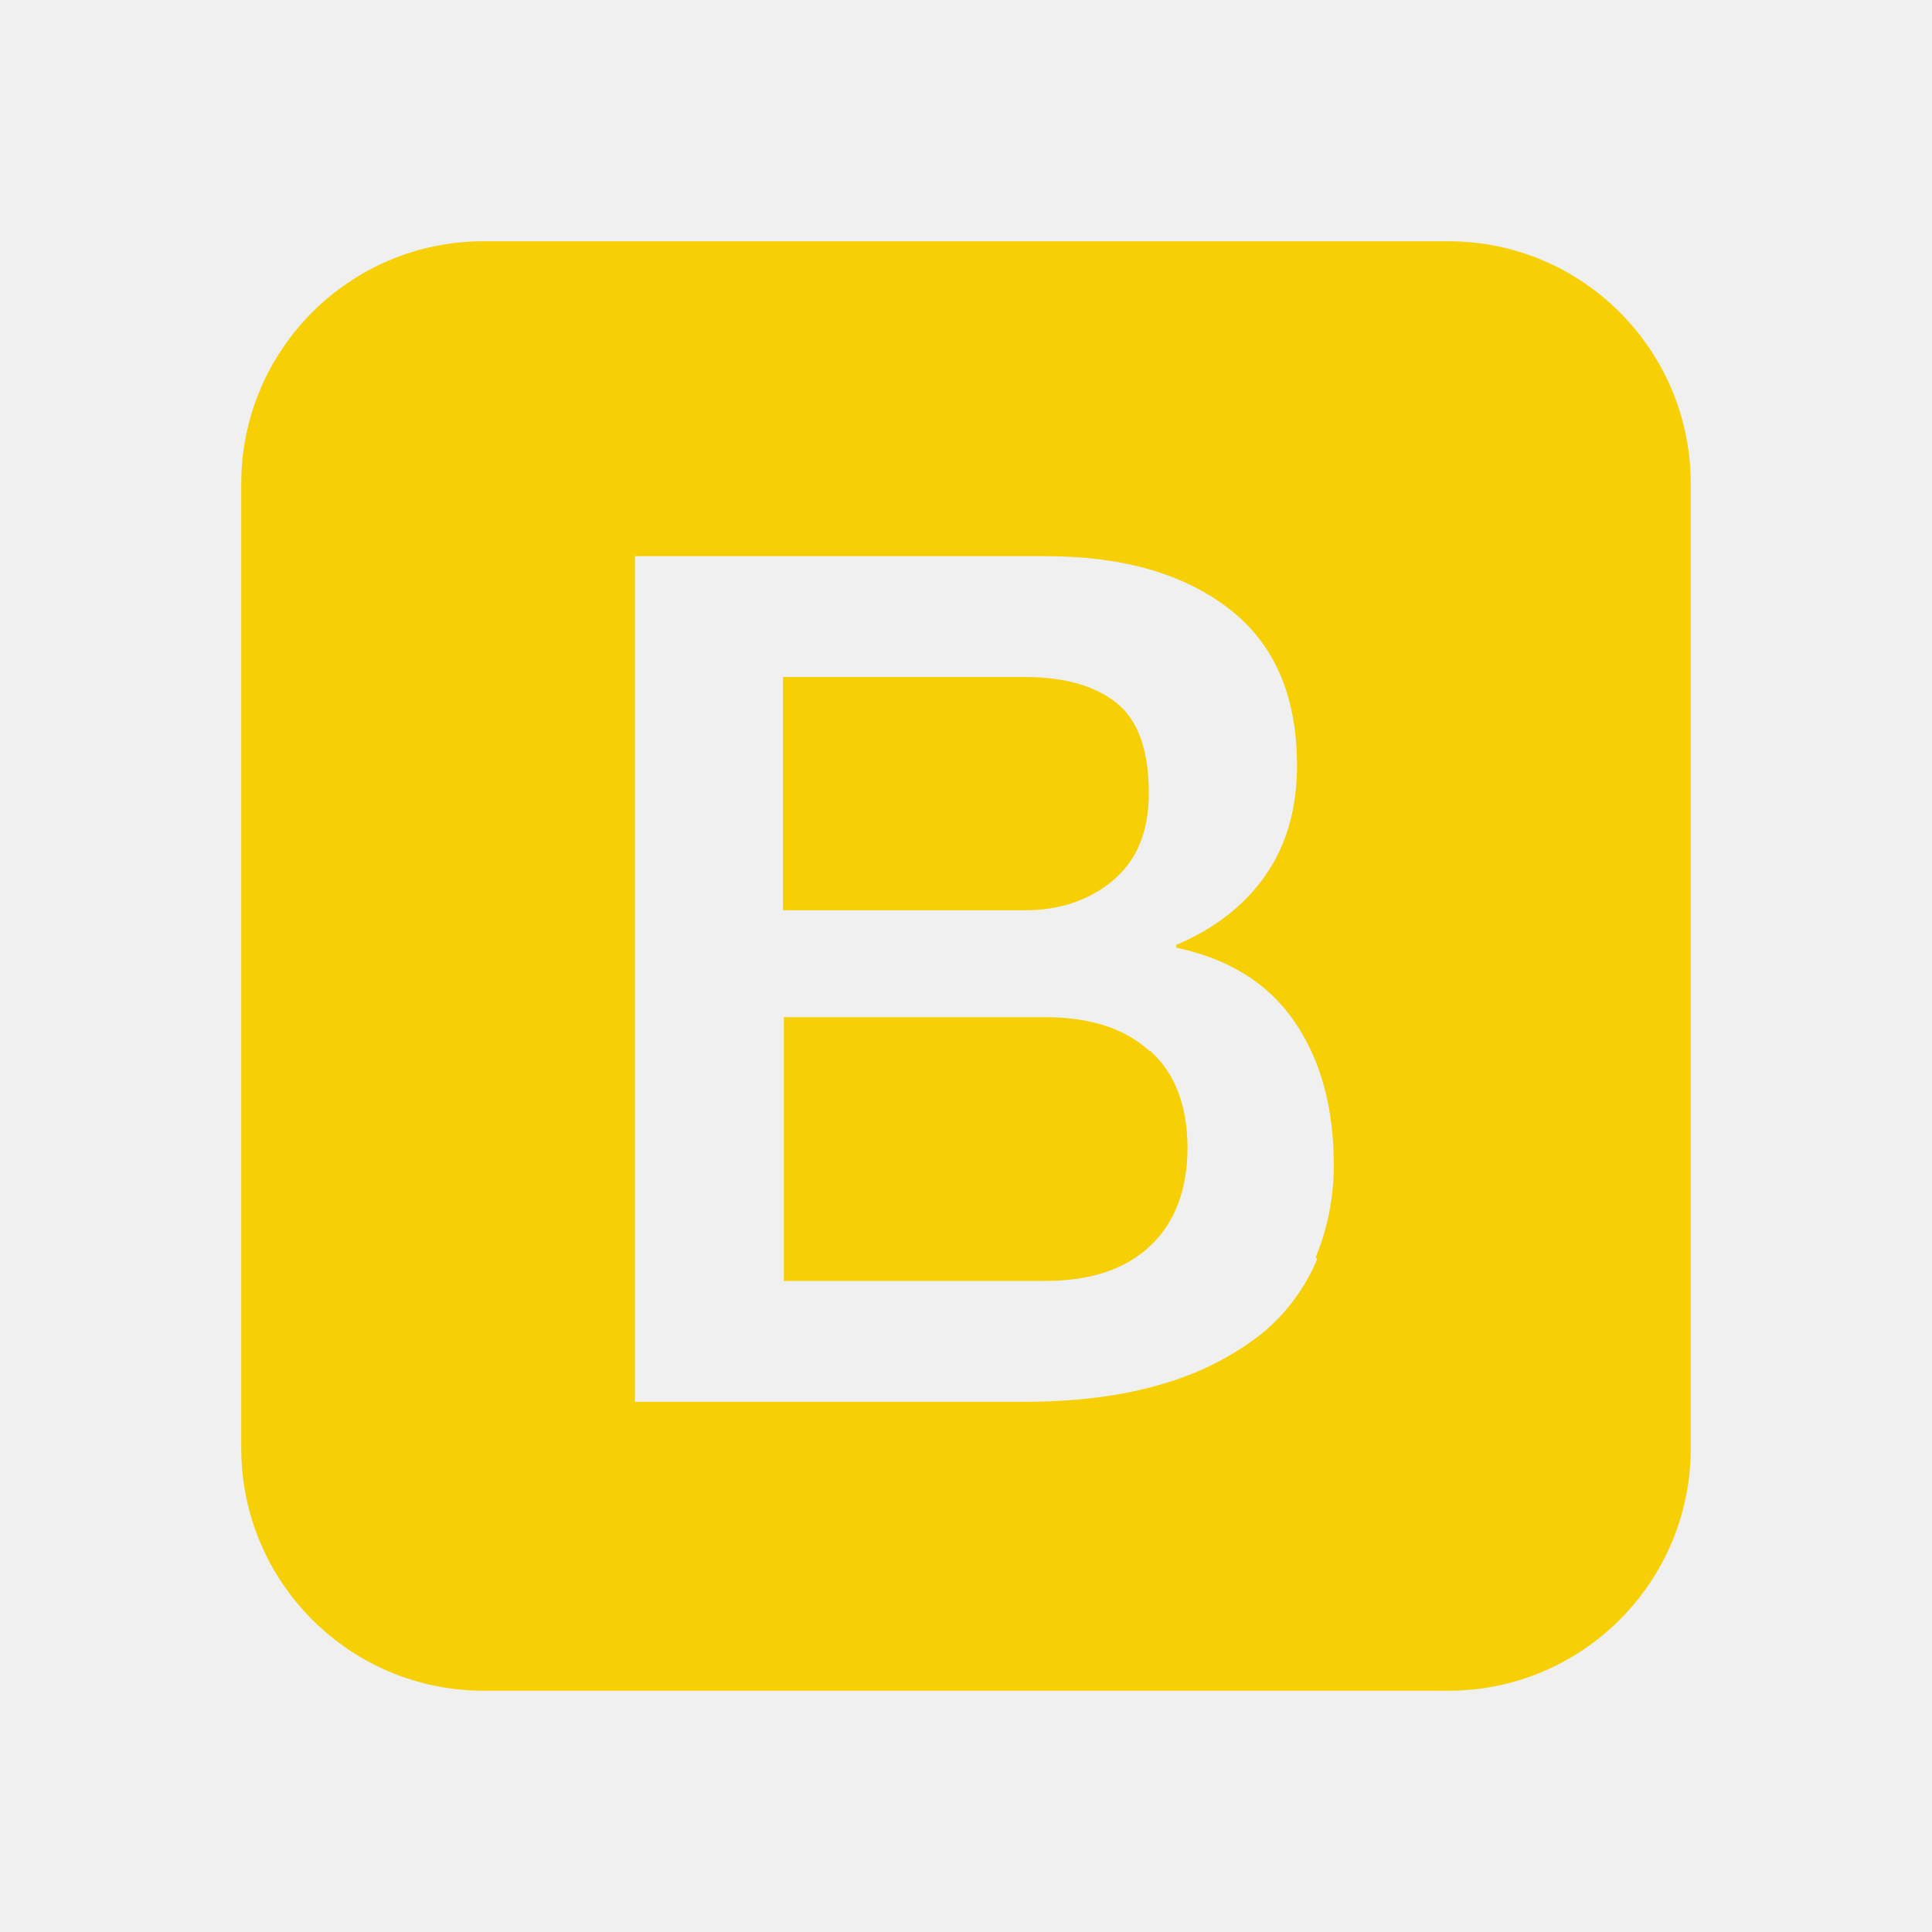
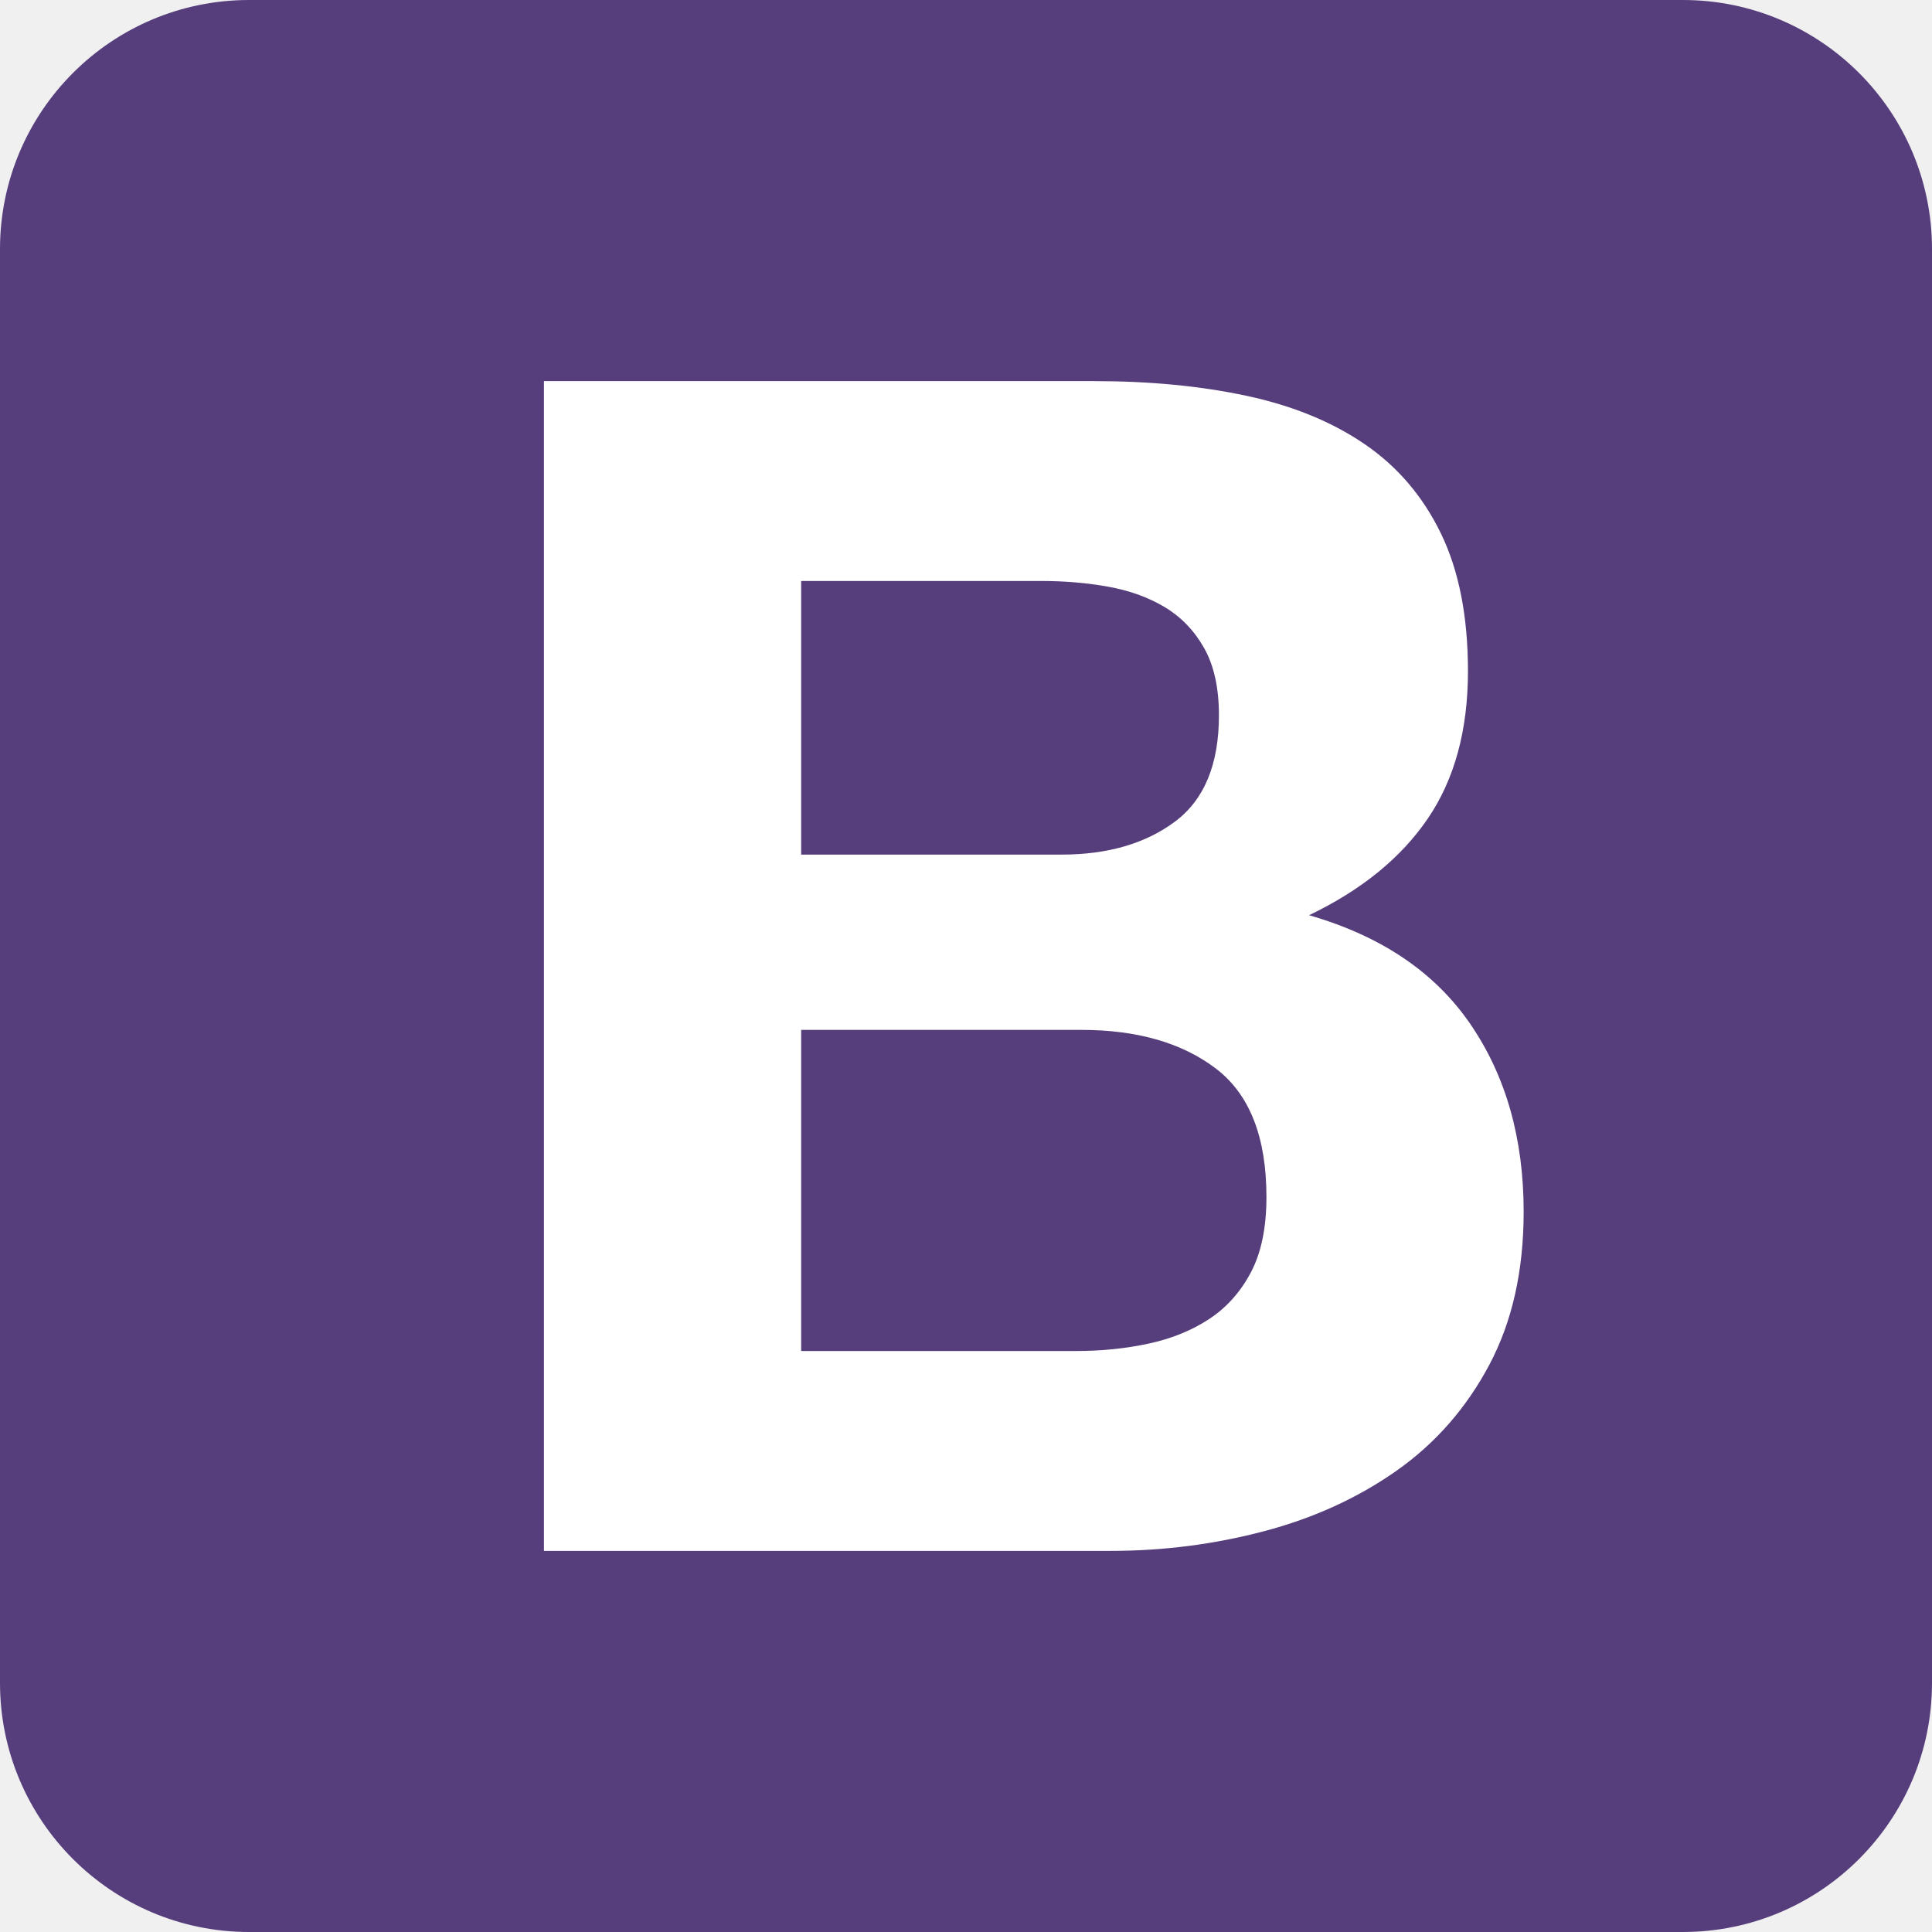
- <svg xmlns="http://www.w3.org/2000/svg" fill="#f6cf05" width="800px" height="800px" viewBox="0 0 24 24">
-   <g id="SVGRepo_bgCarrier" stroke-width="0" />
-   <g id="SVGRepo_tracerCarrier" stroke-linecap="round" stroke-linejoin="round" />
-   <g id="SVGRepo_iconCarrier">
-     <path d="M18.002 2.997H5.999A3.011 3.011 0 0 0 2.997 6v12.002a3.012 3.012 0 0 0 3.002 3.001h12.003a3.012 3.012 0 0 0 3.001-3.001V6a3.012 3.012 0 0 0-3.001-3.003zm-1.64 12.647c-.152.36-.389.68-.693.927a3.594 3.594 0 0 1-1.206.614c-.49.151-1.074.229-1.75.229H7.888V6.909h5.103c.943 0 1.7.213 2.267.646.569.436.854 1.082.854 1.958 0 .528-.13.983-.389 1.357-.259.373-.63.664-1.111.868v.034c.642.135 1.137.438 1.464.912.327.473.493 1.069.493 1.789 0 .405-.078.788-.225 1.147l.02.021v.003zm-2.084-2.589c-.309-.282-.739-.419-1.297-.419H9.737v3.276h3.253c.554 0 .991-.144 1.298-.435.308-.289.464-.701.464-1.229-.005-.518-.156-.919-.464-1.193h-.014.004zm-.451-2.119c.299-.251.444-.613.444-1.084 0-.526-.131-.902-.397-1.116-.264-.214-.646-.326-1.146-.326H9.727v2.898h3.001c.436.001.81-.127 1.099-.372z" />
+ <svg xmlns="http://www.w3.org/2000/svg" width="800px" height="800px" viewBox="0 0 256 256" version="1.1" preserveAspectRatio="xMidYMid">
+   <g>
+     <path d="M0,222.991 C0,241.223 14.779,256 33.009,256 L222.991,256 C241.223,256 256,241.221 256,222.991 L256,33.009 C256,14.777 241.221,0 222.991,0 L33.009,0 C14.777,0 0,14.779 0,33.009 L0,222.991 Z" fill="#563D7C">
+ 
+ </path>
+     <path d="M106.158,113.238 L106.158,76.985 L138.069,76.985 C141.109,76.985 144.039,77.238 146.861,77.744 C149.683,78.251 152.18,79.155 154.351,80.458 C156.522,81.761 158.258,83.57 159.561,85.885 C160.863,88.201 161.515,91.168 161.515,94.786 C161.515,101.298 159.561,106.002 155.653,108.896 C151.746,111.791 146.753,113.238 140.674,113.238 L106.158,113.238 L106.158,113.238 Z M72.075,50.5 L72.075,205.5 L147.187,205.5 C154.134,205.5 160.9,204.632 167.485,202.895 C174.07,201.158 179.931,198.481 185.069,194.863 C190.206,191.245 194.295,186.577 197.334,180.861 C200.373,175.144 201.893,168.378 201.893,160.563 C201.893,150.866 199.541,142.581 194.838,135.707 C190.134,128.832 183.006,124.02 173.454,121.27 C180.401,117.942 185.648,113.672 189.193,108.462 C192.739,103.252 194.512,96.74 194.512,88.924 C194.512,81.688 193.318,75.61 190.93,70.689 C188.542,65.768 185.177,61.825 180.835,58.858 C176.494,55.891 171.284,53.756 165.205,52.454 C159.127,51.151 152.397,50.5 145.016,50.5 L72.075,50.5 L72.075,50.5 Z M106.158,179.015 L106.158,136.466 L143.279,136.466 C150.66,136.466 156.594,138.167 161.081,141.568 C165.567,144.969 167.81,150.649 167.81,158.609 C167.81,162.662 167.123,165.99 165.748,168.595 C164.373,171.2 162.528,173.263 160.212,174.782 C157.897,176.302 155.219,177.387 152.18,178.039 C149.141,178.69 145.957,179.015 142.628,179.015 L106.158,179.015 L106.158,179.015 Z" fill="#FFFFFF">
+ 
+ </path>
  </g>
</svg>
